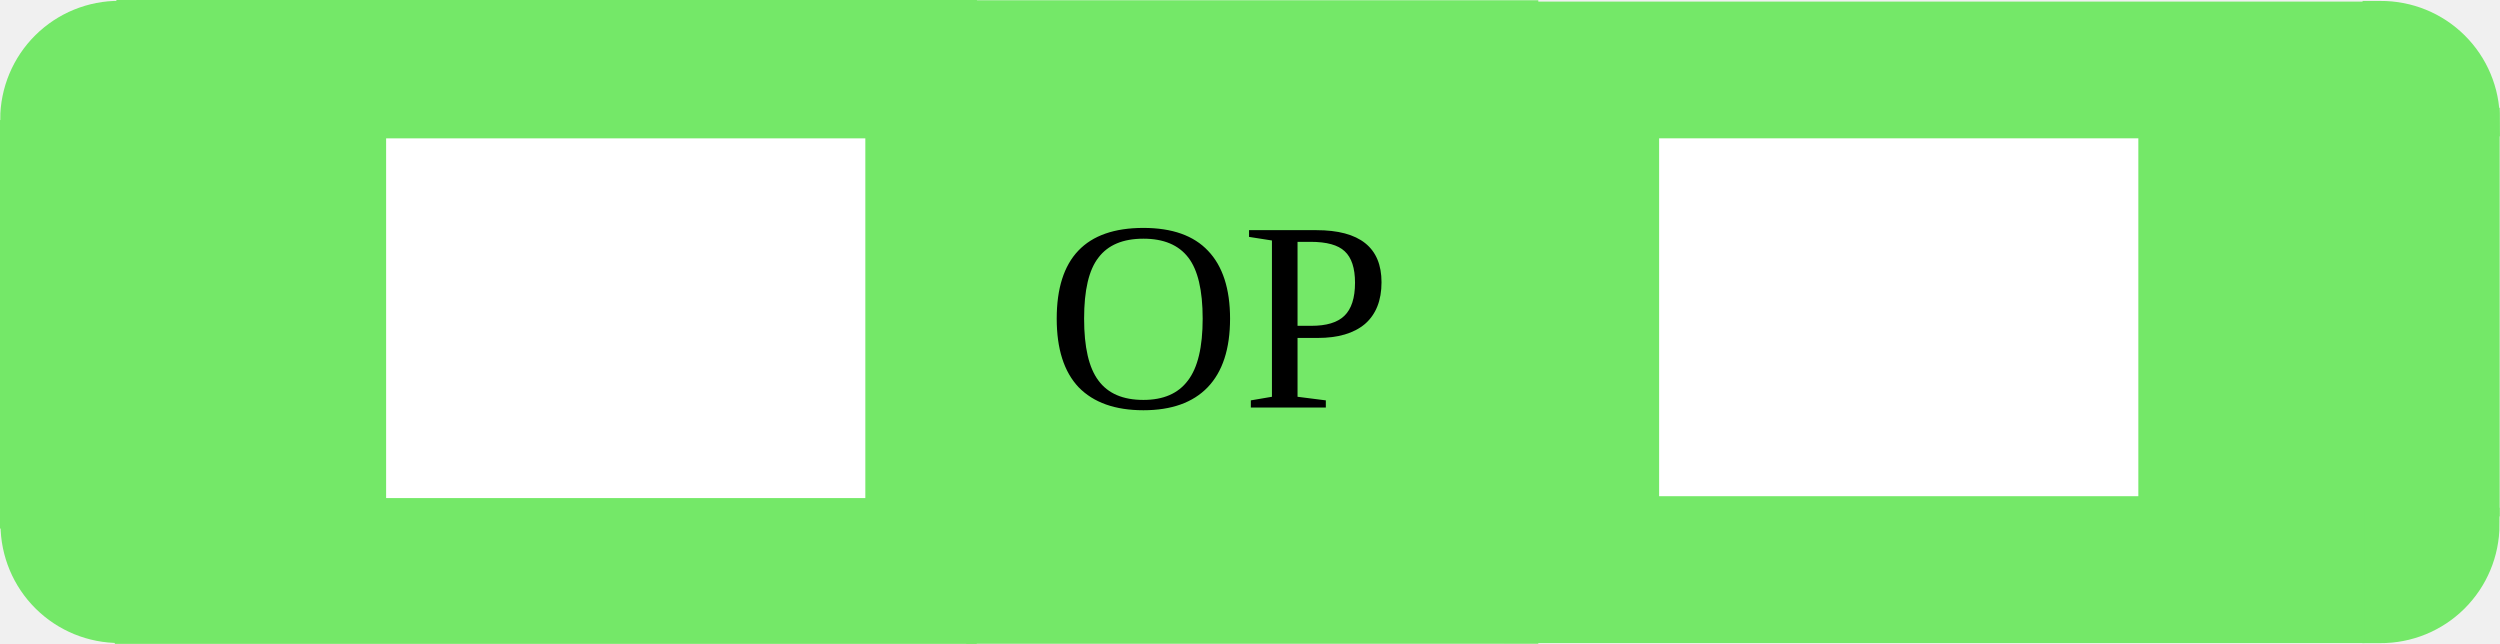
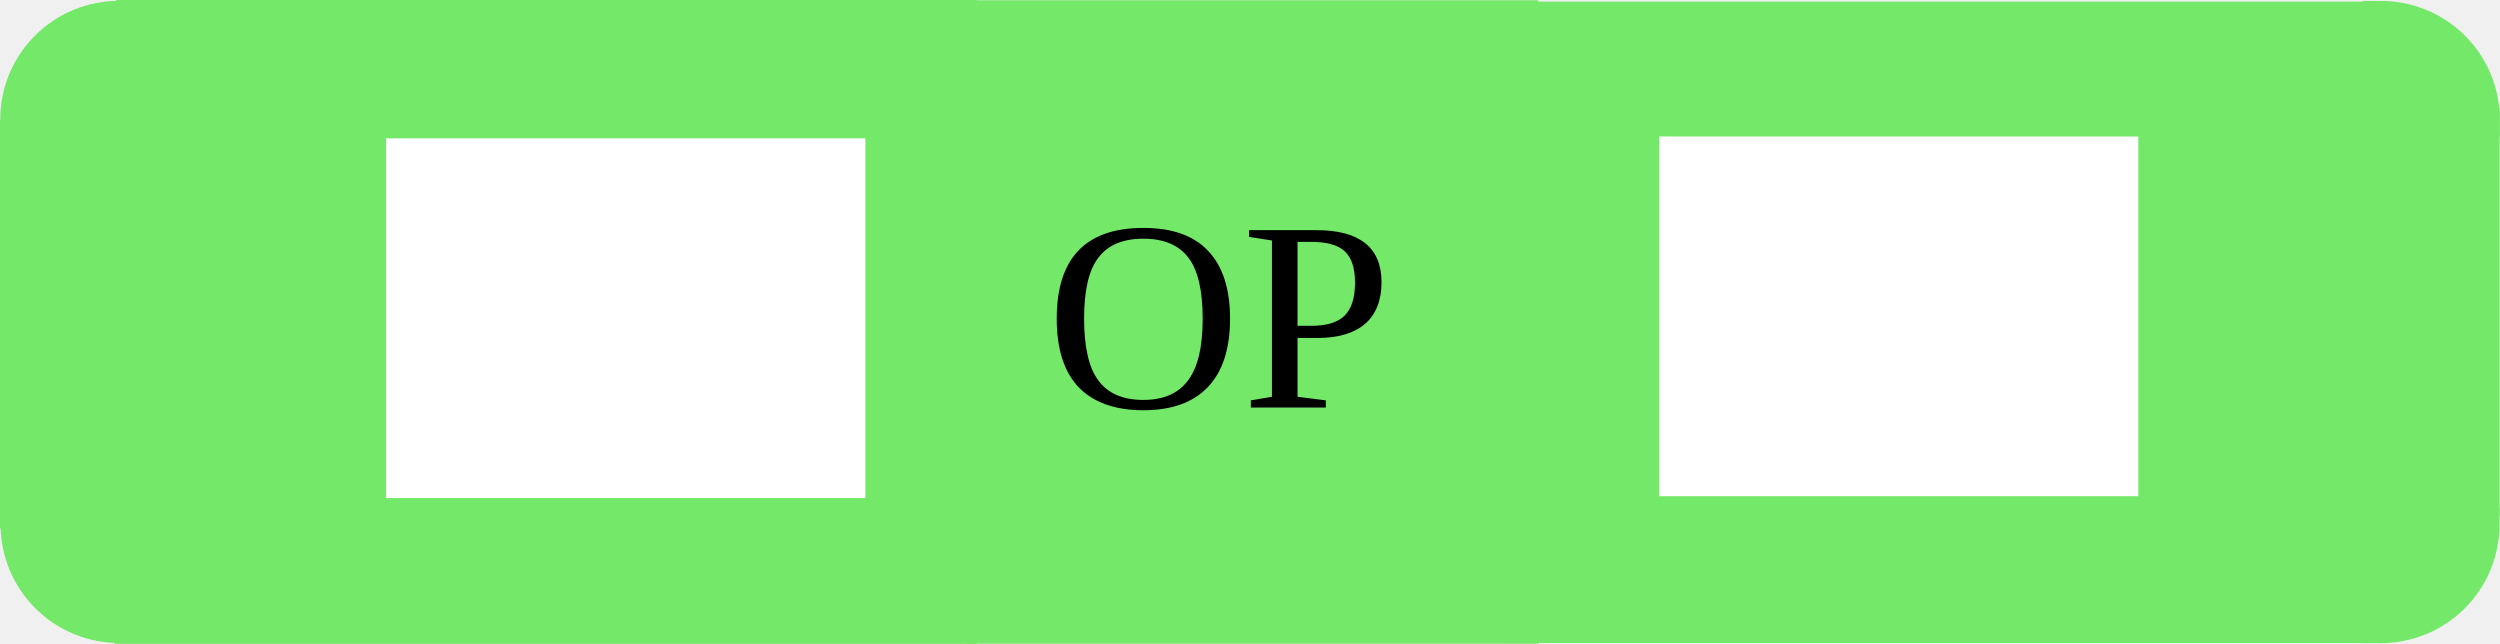
<svg xmlns="http://www.w3.org/2000/svg" height="22.402" version="1.1" width="86.981" style="overflow:hidden" id="svg2">
  <defs id="defs20" />
-   <rect style="opacity:0.549;fill:#ff2600;fill-opacity:0;stroke:#000000;stroke-width:1.098;stroke-miterlimit:4;stroke-opacity:0;stroke-dasharray:none" id="name-bounding-box" width="7.252" height="8.136" x="35.972" y="6.579" />
  <filter id="secondary">
-     <feColorMatrix in="SourceGraphic" type="hueRotate" values="10" />
+     <feColorMatrix in="SourceGraphic" type="hueRotate" values="25" />
  </filter>
  <g id="colors" style="fill:#74e868;stroke:#74e868;">
    <rect y="1.609" x="35.218" height="19.188" width="16.703" id="nameRect" style="stroke-width:3.201;stroke-miterlimit:4;stroke-opacity:1;stroke-dasharray:none" class="x-shift-first y-stretch-first y-stretch-second x-stretch-name y-stretch-name" />
-     <rect id="RRect" style="stroke-width:0.587;overflow:hidden" rx="0" r="0" height="13.627" width="33.716" y="4.045" x="52.959" class="x-shift-name y-shift-name x-stretch-second y-stretch-second x-shift-second y-shift-second" />
-     <path style="stroke-width:1.18;overflow:hidden" d="m 82.79,0.623 0,3.531 3.594,0 a 3.54,3.54 0 0 0 -3.562,-3.531 l -0.031,0 z" id="TRCorner" class="x-shift-name x-shift-second x-shift-second" />
-     <path style="stroke-width:1.18;overflow:hidden" d="m 82.78,21.786 0,-3.531 3.594,0 a 3.54,3.54 0 0 1 -3.562,3.531 l -0.031,0 z" id="BRCorner" class="x-shift-name y-shift-name x-shift-second y-shift-second x-shift-second y-shift-second" />
-     <rect id="LRect" style="stroke-width:0.584" rx="0" r="0" height="13.629" width="33.411" y="4.469" x="0.292" class="x-stretch-name y-stretch-name x-stretch-first y-stretch-first" />
+     <rect id="RRect" style="stroke-width:0.587;overflow:hidden" rx="0" r="0" height="13.627" width="33.716" y="4.045" x="52.959" class="x-shift-name x-shift-first y-shift-name x-stretch-second y-stretch-second y-stretch-first" />
+     <path style="stroke-width:1.18;overflow:hidden" d="m 82.79,0.623 0,3.531 3.594,0 a 3.54,3.54 0 0 0 -3.562,-3.531 l -0.031,0 z" id="TRCorner" class="x-shift-name x-shift-first x-shift-first x-shift-second x-shift-second" />
+     <path style="stroke-width:1.18;overflow:hidden" d="m 82.78,21.786 0,-3.531 3.594,0 a 3.54,3.54 0 0 1 -3.562,3.531 l -0.031,0 z" id="BRCorner" class="x-shift-name y-shift-name x-shift-first y-shift-first x-shift-second y-shift-second x-shift-second y-shift-second" />
+     <rect id="LRect" style="stroke-width:0.584" rx="0" r="0" height="13.629" width="33.411" y="4.469" x="0.292" class="x-stretch-name y-stretch-second y-stretch-name x-stretch-first y-stretch-first" />
    <path style="stroke-width:1.18;overflow:hidden" d="m 4.191,0.619 0,3.531 -3.594,0 A 3.54,3.54 0 0 1 4.159,0.619 l 0.031,0 z" id="path9-6" />
-     <path style="stroke-width:1.18;overflow:hidden" d="m 4.202,21.782 0,-3.531 -3.594,0 a 3.54,3.54 0 0 0 3.562,3.531 l 0.031,0 z" id="path9-6-5" class="x-stretch-name y-stretch-first" />
-     <rect style="stroke-width:0.844" id="LTRect" width="29.096" height="3.919" x="4.472" y="0.422" class="x-stretch-name y-stretch-first" />
-     <rect style="stroke-width:0.851" id="LBRect" width="29.137" height="3.979" x="4.42" y="17.998" class="y-shift-name y-shift-second y-shift-first" />
-     <rect class="y-shift-name y-shift-first x-stretch-second x-shift-name x-shift-first y-shift-second" style="fill:#ffffff;fill-opacity:1;stroke:none;overflow:hidden" id="RinputField" width="16.673" height="12.515" x="57.725" y="4.749" />
-     <rect class="y-stretch-name y-stretch-first y-shift-first y-shift-second" style="fill:#ffffff;fill-opacity:1;stroke:none;overflow:hidden" id="LinputField" width="16.673" height="12.515" x="13.434" y="4.814" />
-     <rect style="stroke-width:0.843;overflow:hidden" id="RTRect" width="29.097" height="3.914" x="53.191" y="0.477" class="x-shift-name y-shift-name x-stretch-second y-stretch-second x-shift-second y-shift-second" />
+     <path style="stroke-width:1.18;overflow:hidden" d="m 4.202,21.782 0,-3.531 -3.594,0 a 3.54,3.54 0 0 0 3.562,3.531 l 0.031,0 z" id="path9-6-5" class="y-shift-name y-shift-second y-shift-first" />
+     <rect style="stroke-width:0.844" id="LTRect" width="29.096" height="3.919" x="4.472" y="0.422" class="x-stretch-name x-stretch-first" />
+     <rect style="stroke-width:0.851" id="LBRect" width="29.137" height="3.979" x="4.42" y="17.998" class="y-shift-name y-shift-second y-shift-first x-stretch-first" />
+     <rect style="stroke-width:0.843;overflow:hidden" id="RTRect" width="29.097" height="3.914" x="53.191" y="0.477" class="x-shift-first x-shift-name x-stretch-second" />
    <rect style="stroke-width:0.843;overflow:hidden" id="BRRect" width="29.097" height="3.914" x="52.749" y="18.039" class="x-shift-name y-shift-name x-stretch-second y-shift-second x-shift-first y-shift-first" />
+     <rect class="y-shift-name x-shift-name x-shift-first" style="fill:#ffffff;fill-opacity:1;stroke:none;overflow:hidden" id="RinputField" width="16.673" height="12.515" x="57.725" y="4.749" />
+     <rect class="y-stretch-name" style="fill:#ffffff;fill-opacity:1;stroke:none;overflow:hidden" id="LinputField" width="16.673" height="12.515" x="13.434" y="4.814" />
  </g>
-   <text id="name" x="36.376" y="14.18" style="font-size:9.44px">OP</text>
+   <text class="x-shift-first" id="name" x="36.376" y="14.18" style="font-size:9.44px">OP</text>
+   <rect style="opacity:0" id="name-bounding-box" width="7.252" height="8.136" x="35.972" y="6.579" />
  <line class="connection-area" data-ptr="cond first second" data-role="in" x1="4.5" y1="0" x2="0" y2="4.5" id="conn-area-in" />
-   <line class="connection-area" data-ptr="second" data-role="out" x1="60" y1="3.5" x2="55.5" y2="8" id="second-out" />
+   <line class="connection-area" data-ptr="second" data-role="out" data-shift="x-shift-name x-shift-first" x1="60" y1="3.5" x2="55.5" y2="8" id="second-out" />
  <line class="connection-area" data-ptr="first" data-role="out" x1="16.5" y1="3.5" x2="14" y2="8" id="first-out" />
</svg>
